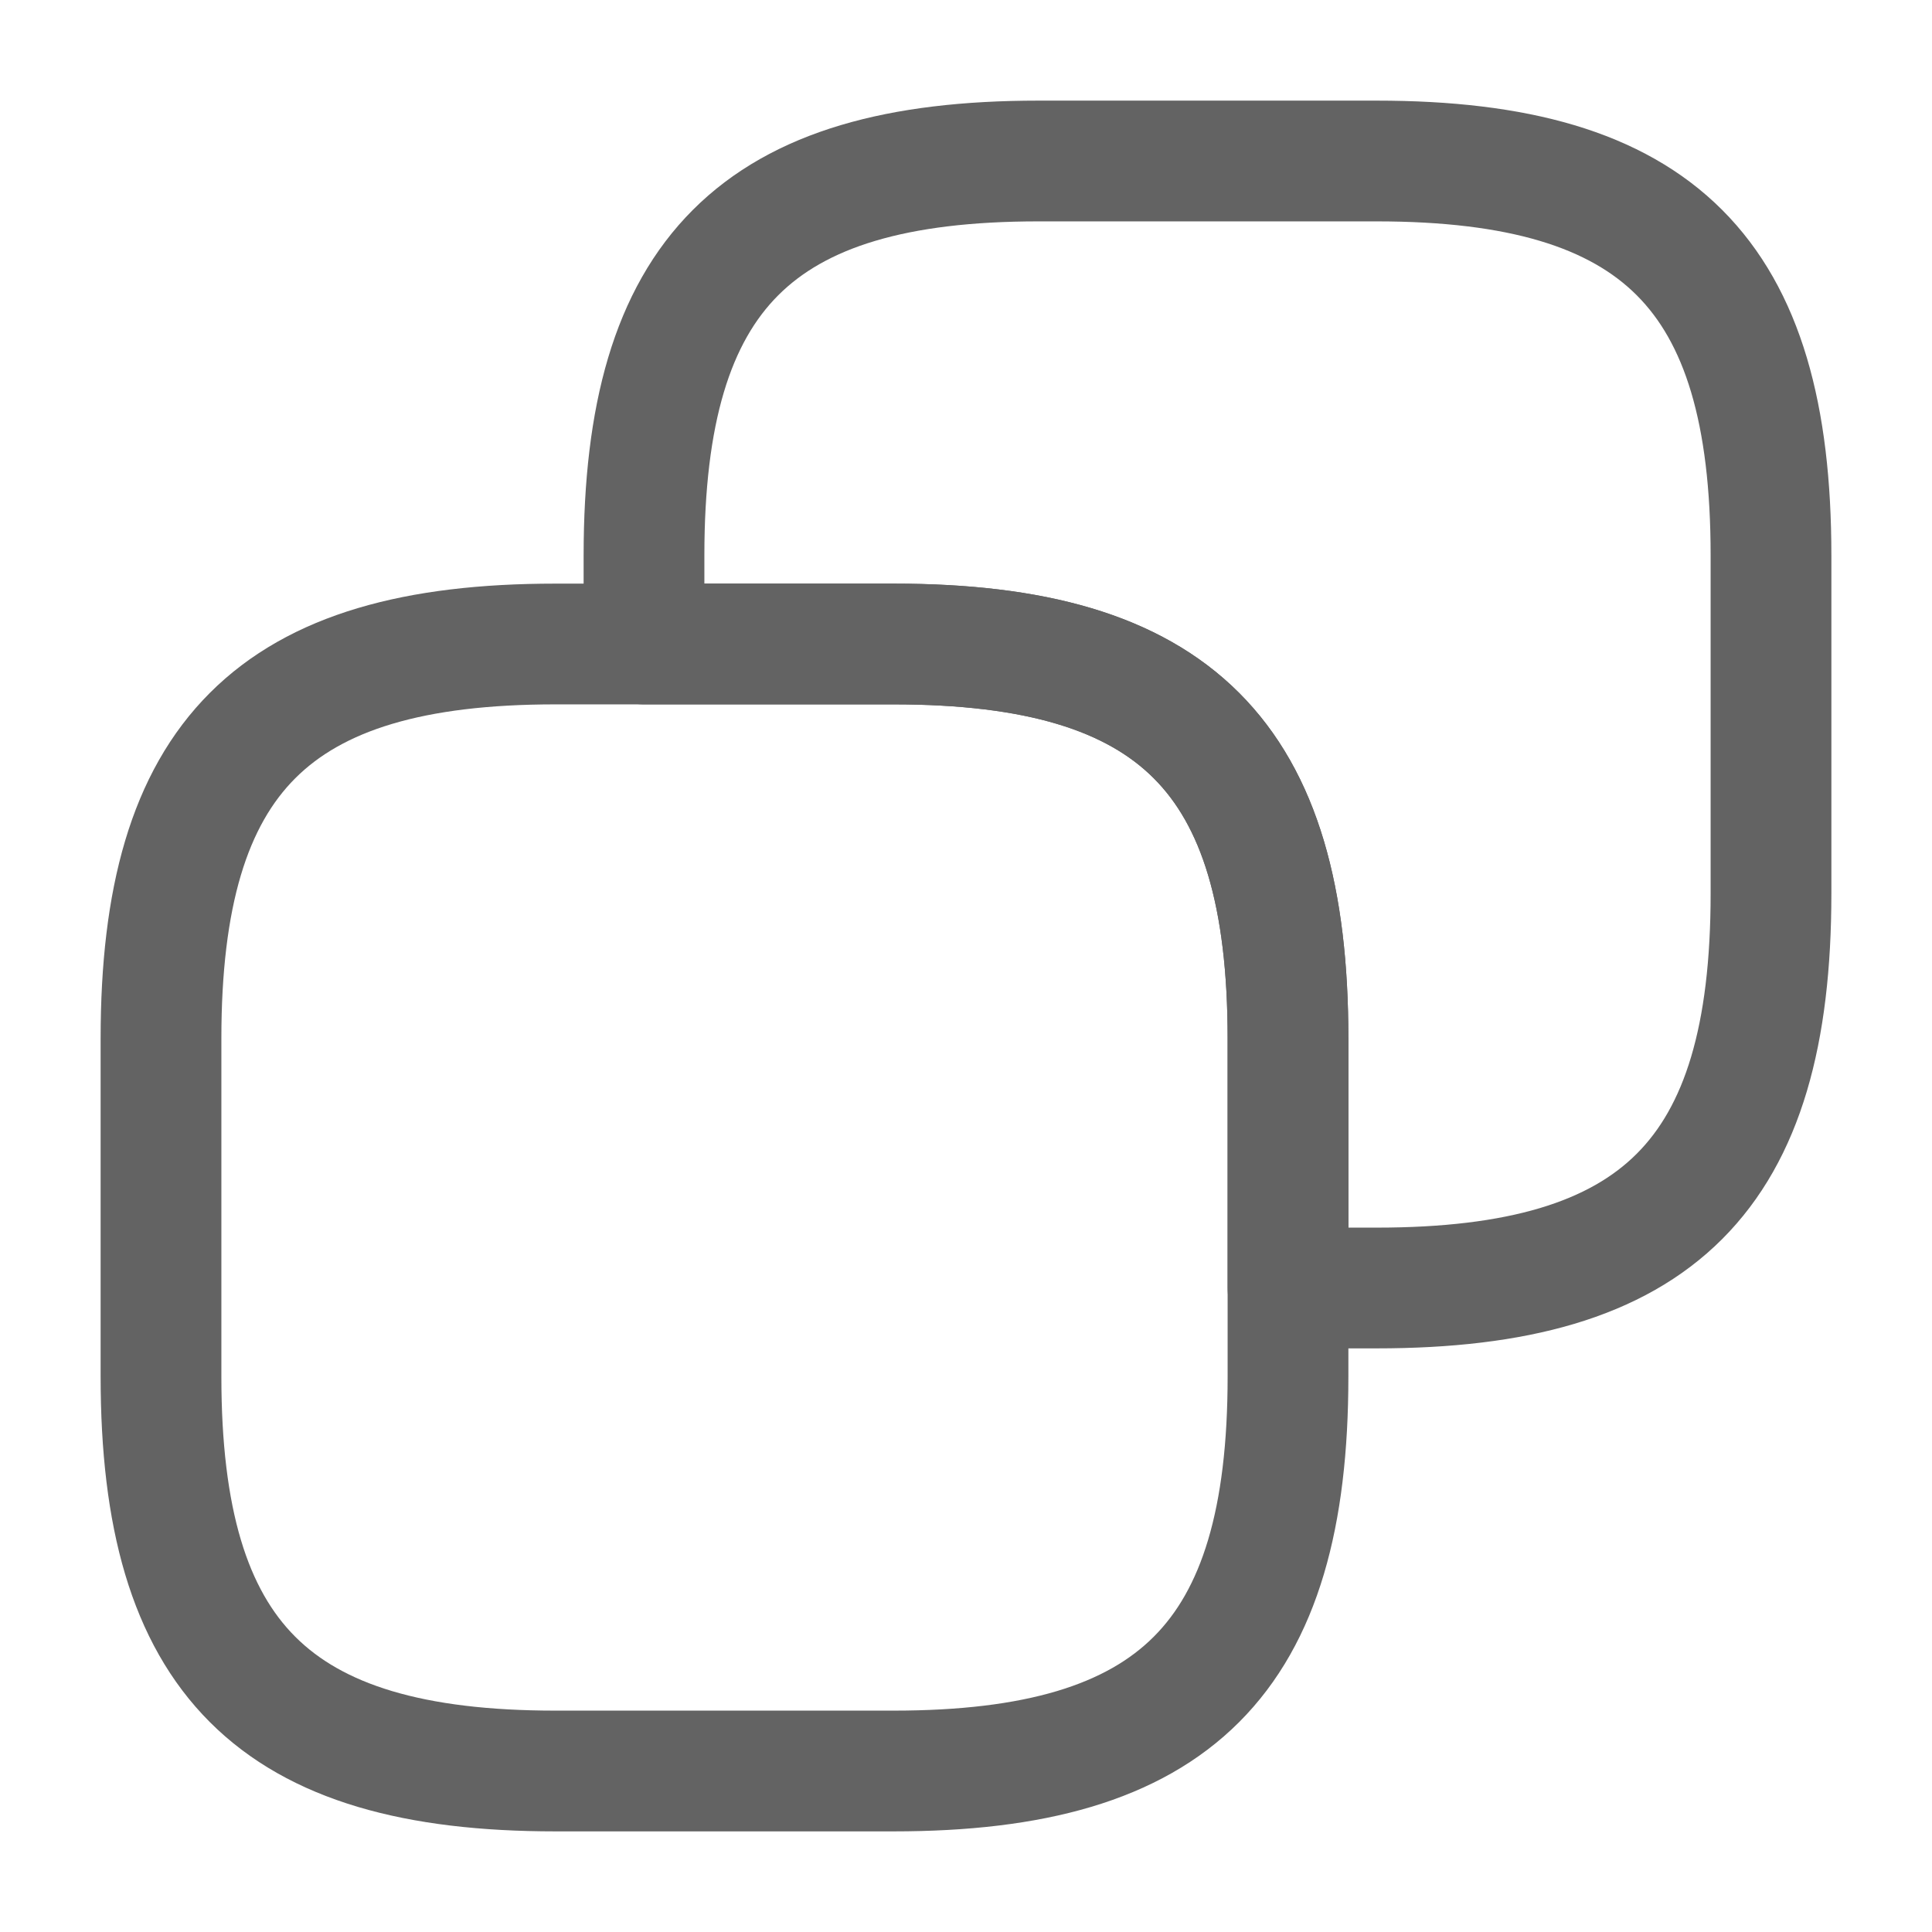
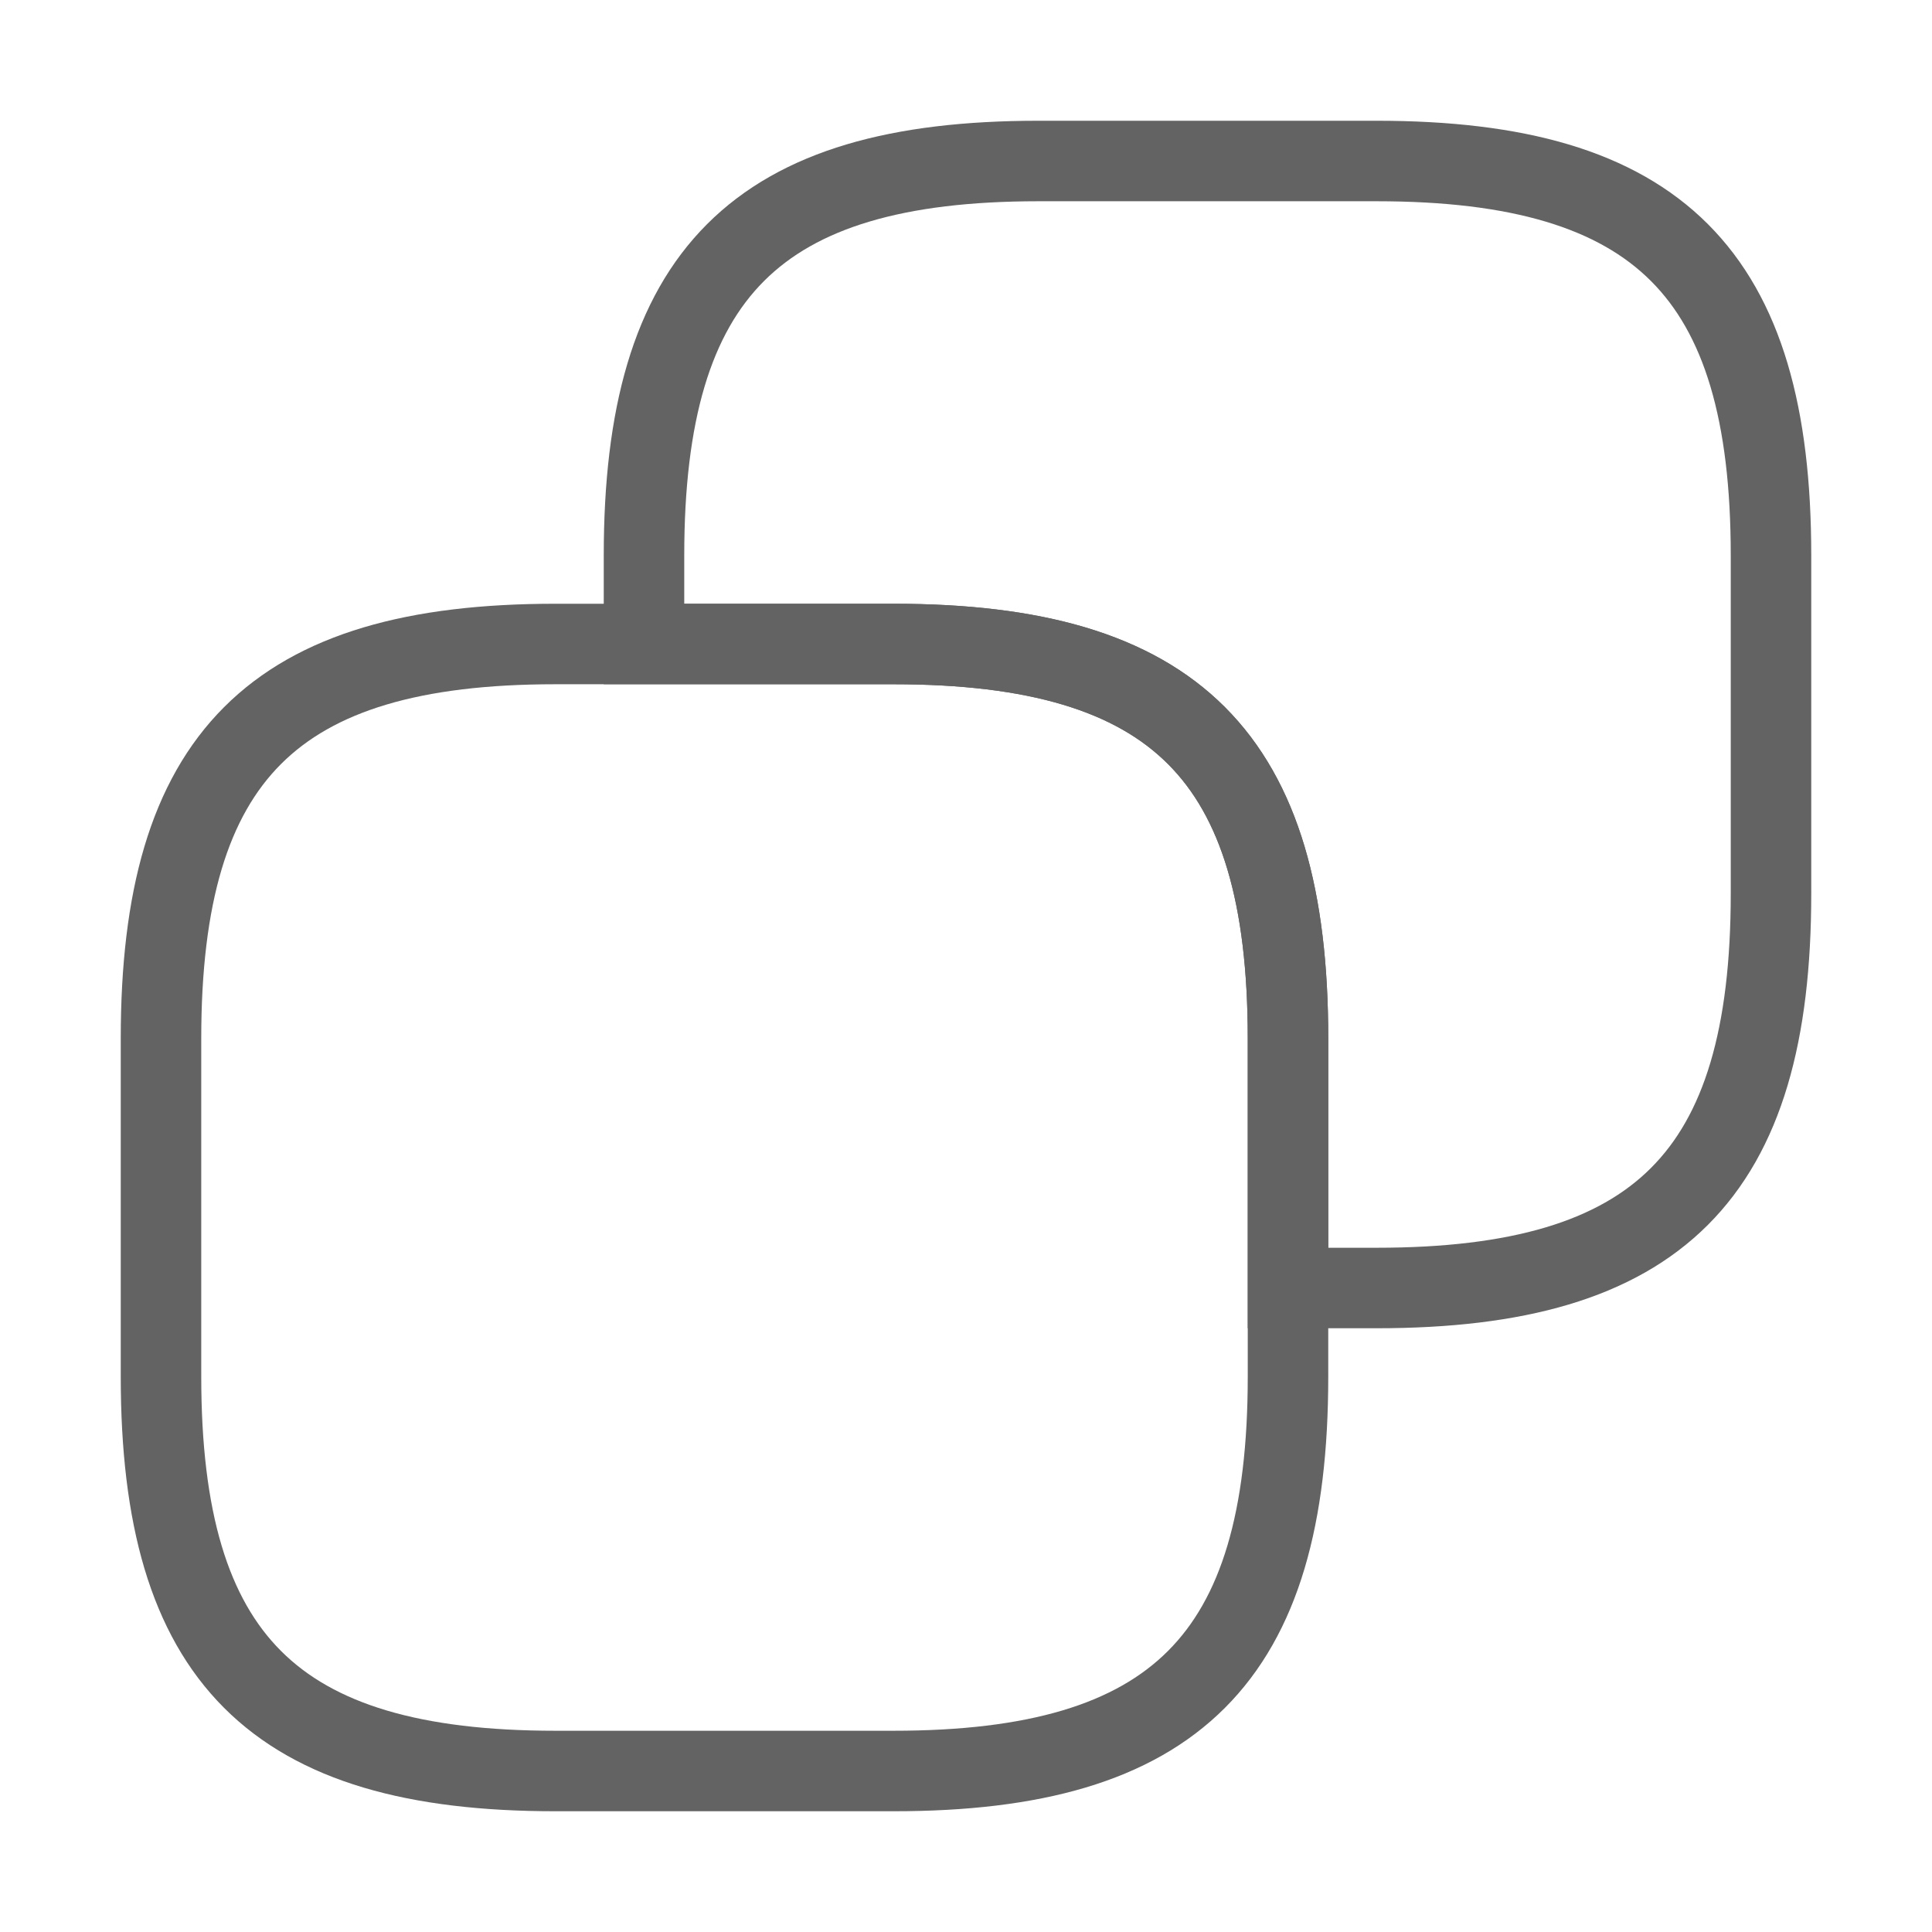
<svg xmlns="http://www.w3.org/2000/svg" width="24" height="24" viewBox="0 0 24 24" fill="none">
-   <path d="M16 17.1C16 20.6 14.6 22 11.1 22H6.9C3.4 22 2 20.6 2 17.1V12.9C2 9.4 3.4 8 6.9 8H11.1C14.6 8 16 9.4 16 12.9V17.1Z" stroke="#636363" stroke-width="1.5" stroke-linecap="round" stroke-linejoin="round" />
-   <path d="M22 11.1C22 14.6 20.6 16 17.1 16H16V12.9C16 9.4 14.6 8 11.1 8H8V6.9C8 3.4 9.4 2 12.9 2H17.1C20.6 2 22 3.4 22 6.9V11.1Z" stroke="#636363" stroke-width="1.5" stroke-linecap="round" stroke-linejoin="round" />
+   <path d="M16 17.1C16 20.6 14.6 22 11.1 22H6.9C3.4 22 2 20.6 2 17.1V12.9C2 9.4 3.4 8 6.9 8H11.1C14.6 8 16 9.4 16 12.9V17.1Z" stroke="#636363" strokeWidth="1.5" strokeLinecap="round" strokeLinejoin="round" />
+   <path d="M22 11.1C22 14.6 20.6 16 17.1 16H16V12.9C16 9.4 14.6 8 11.1 8H8V6.9C8 3.4 9.4 2 12.9 2H17.1C20.6 2 22 3.4 22 6.9V11.1Z" stroke="#636363" strokeWidth="1.5" strokeLinecap="round" strokeLinejoin="round" />
</svg>
